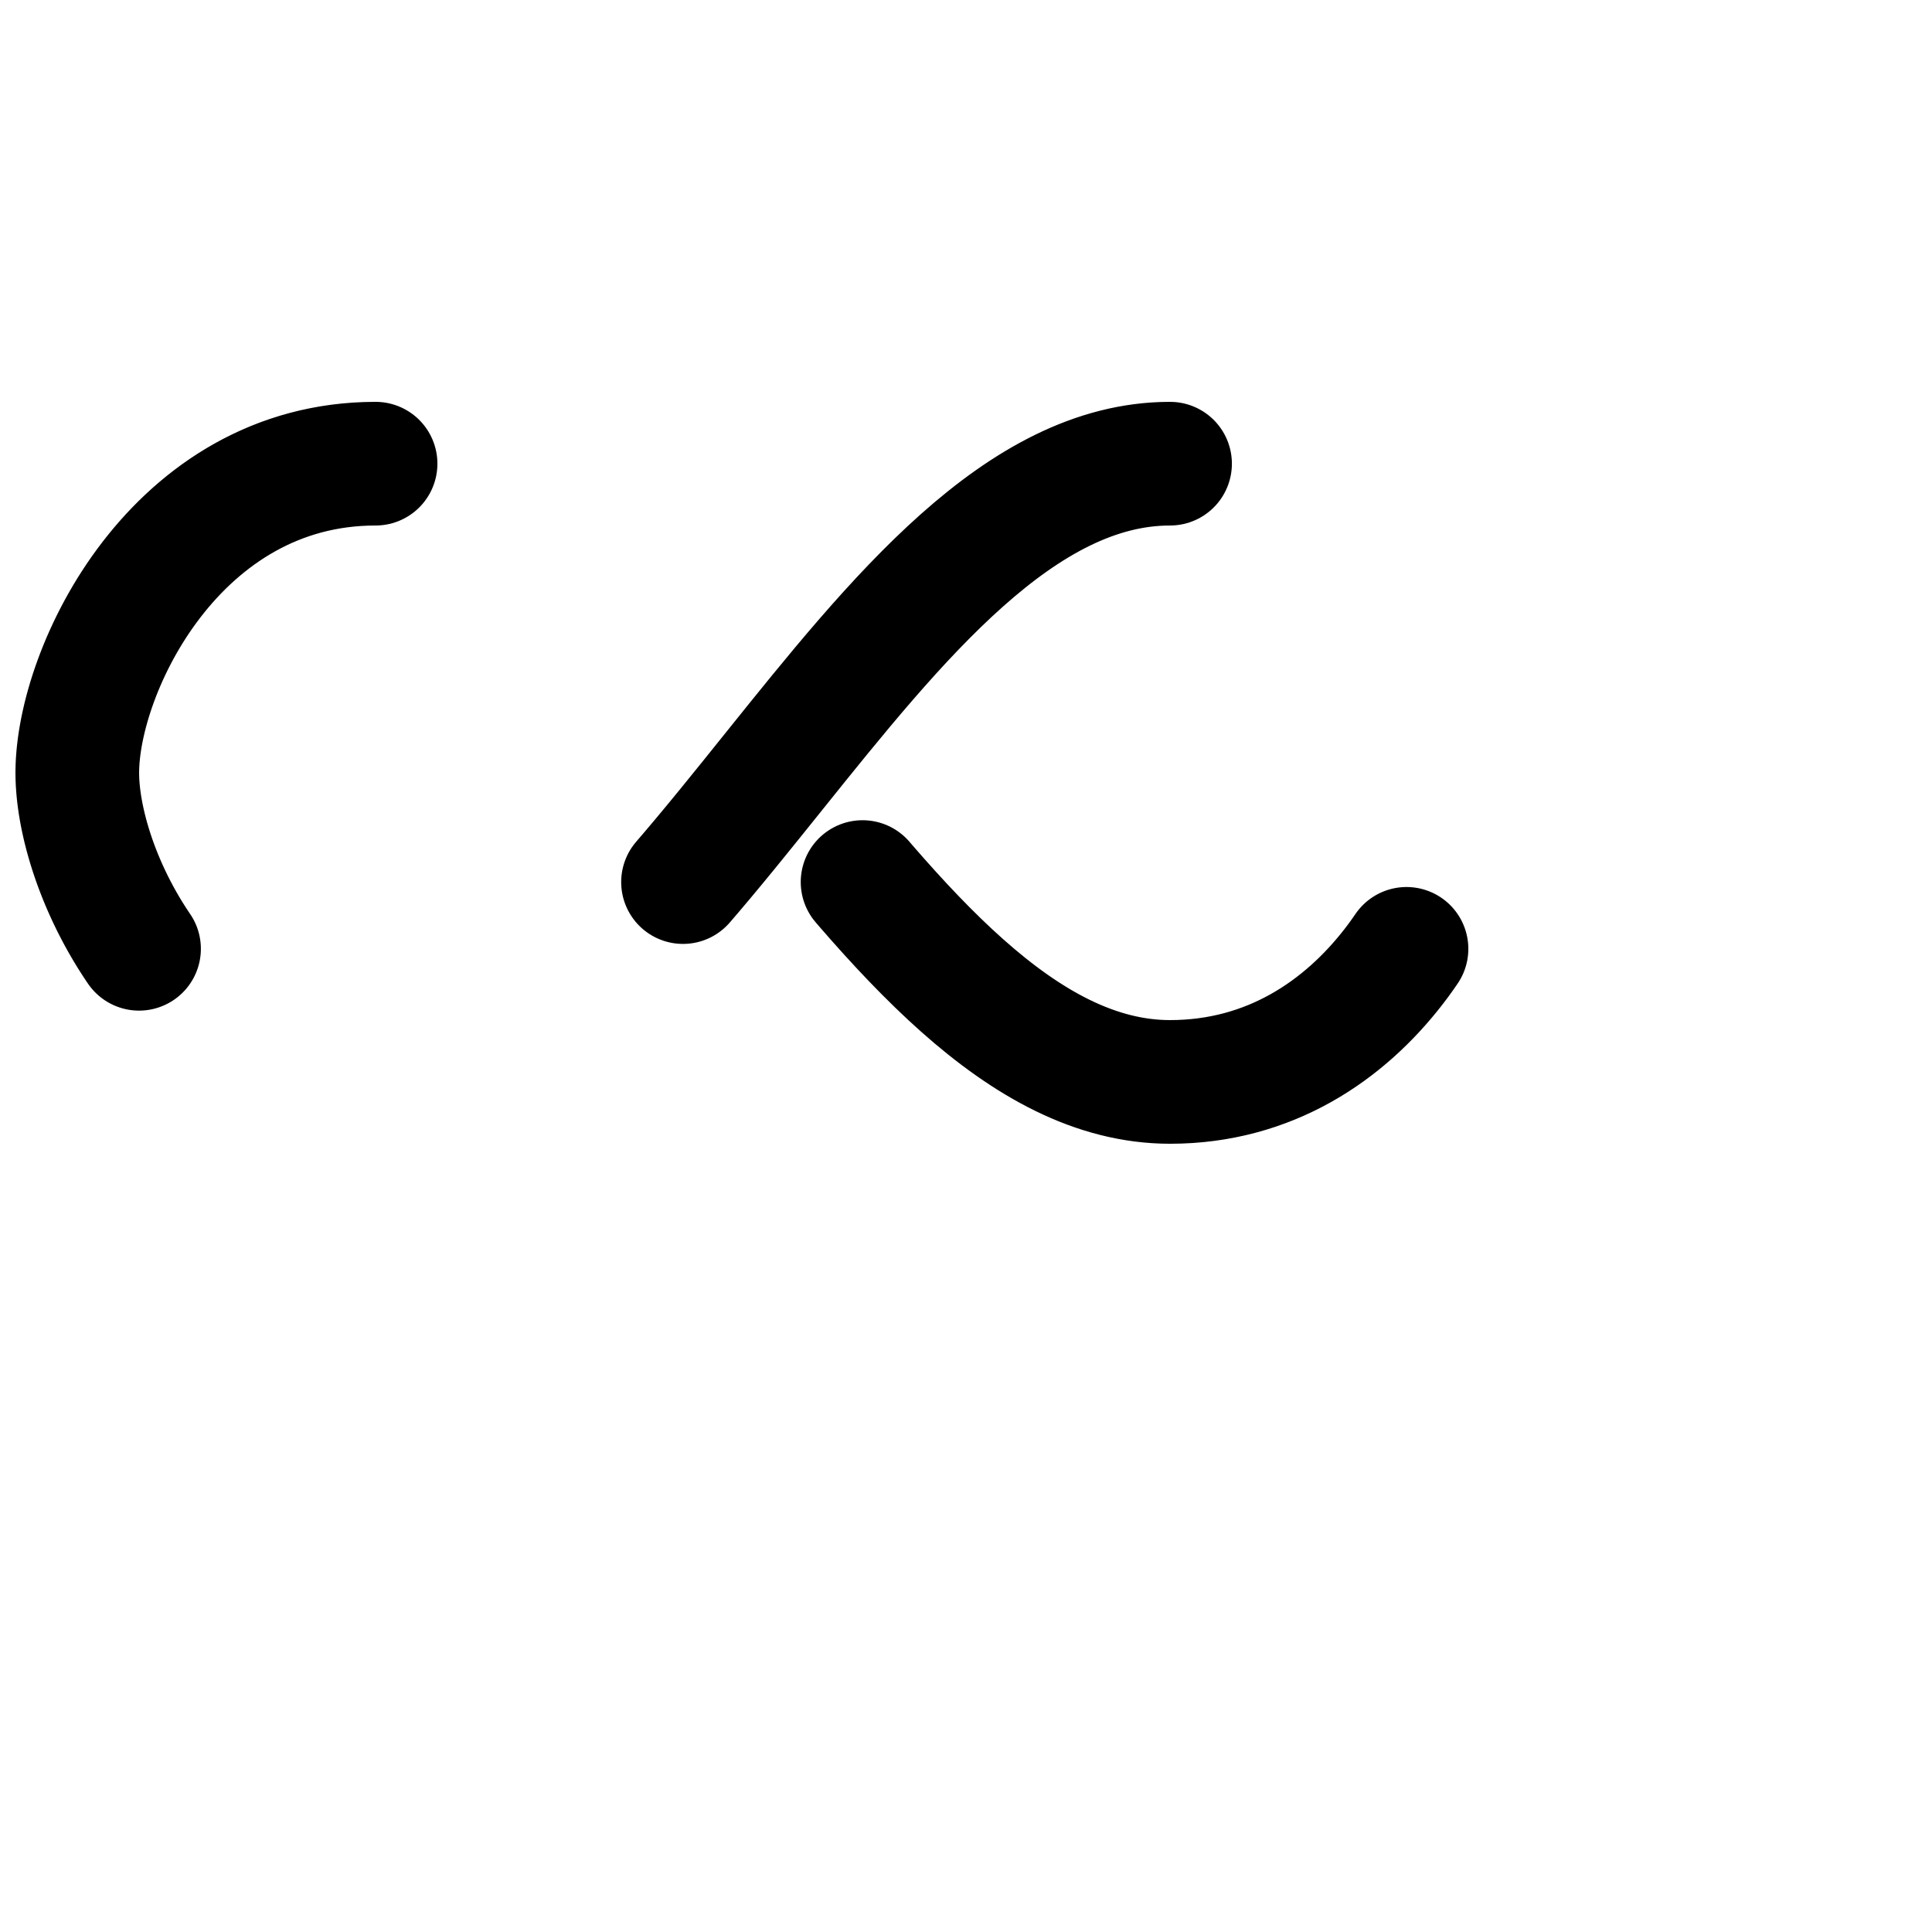
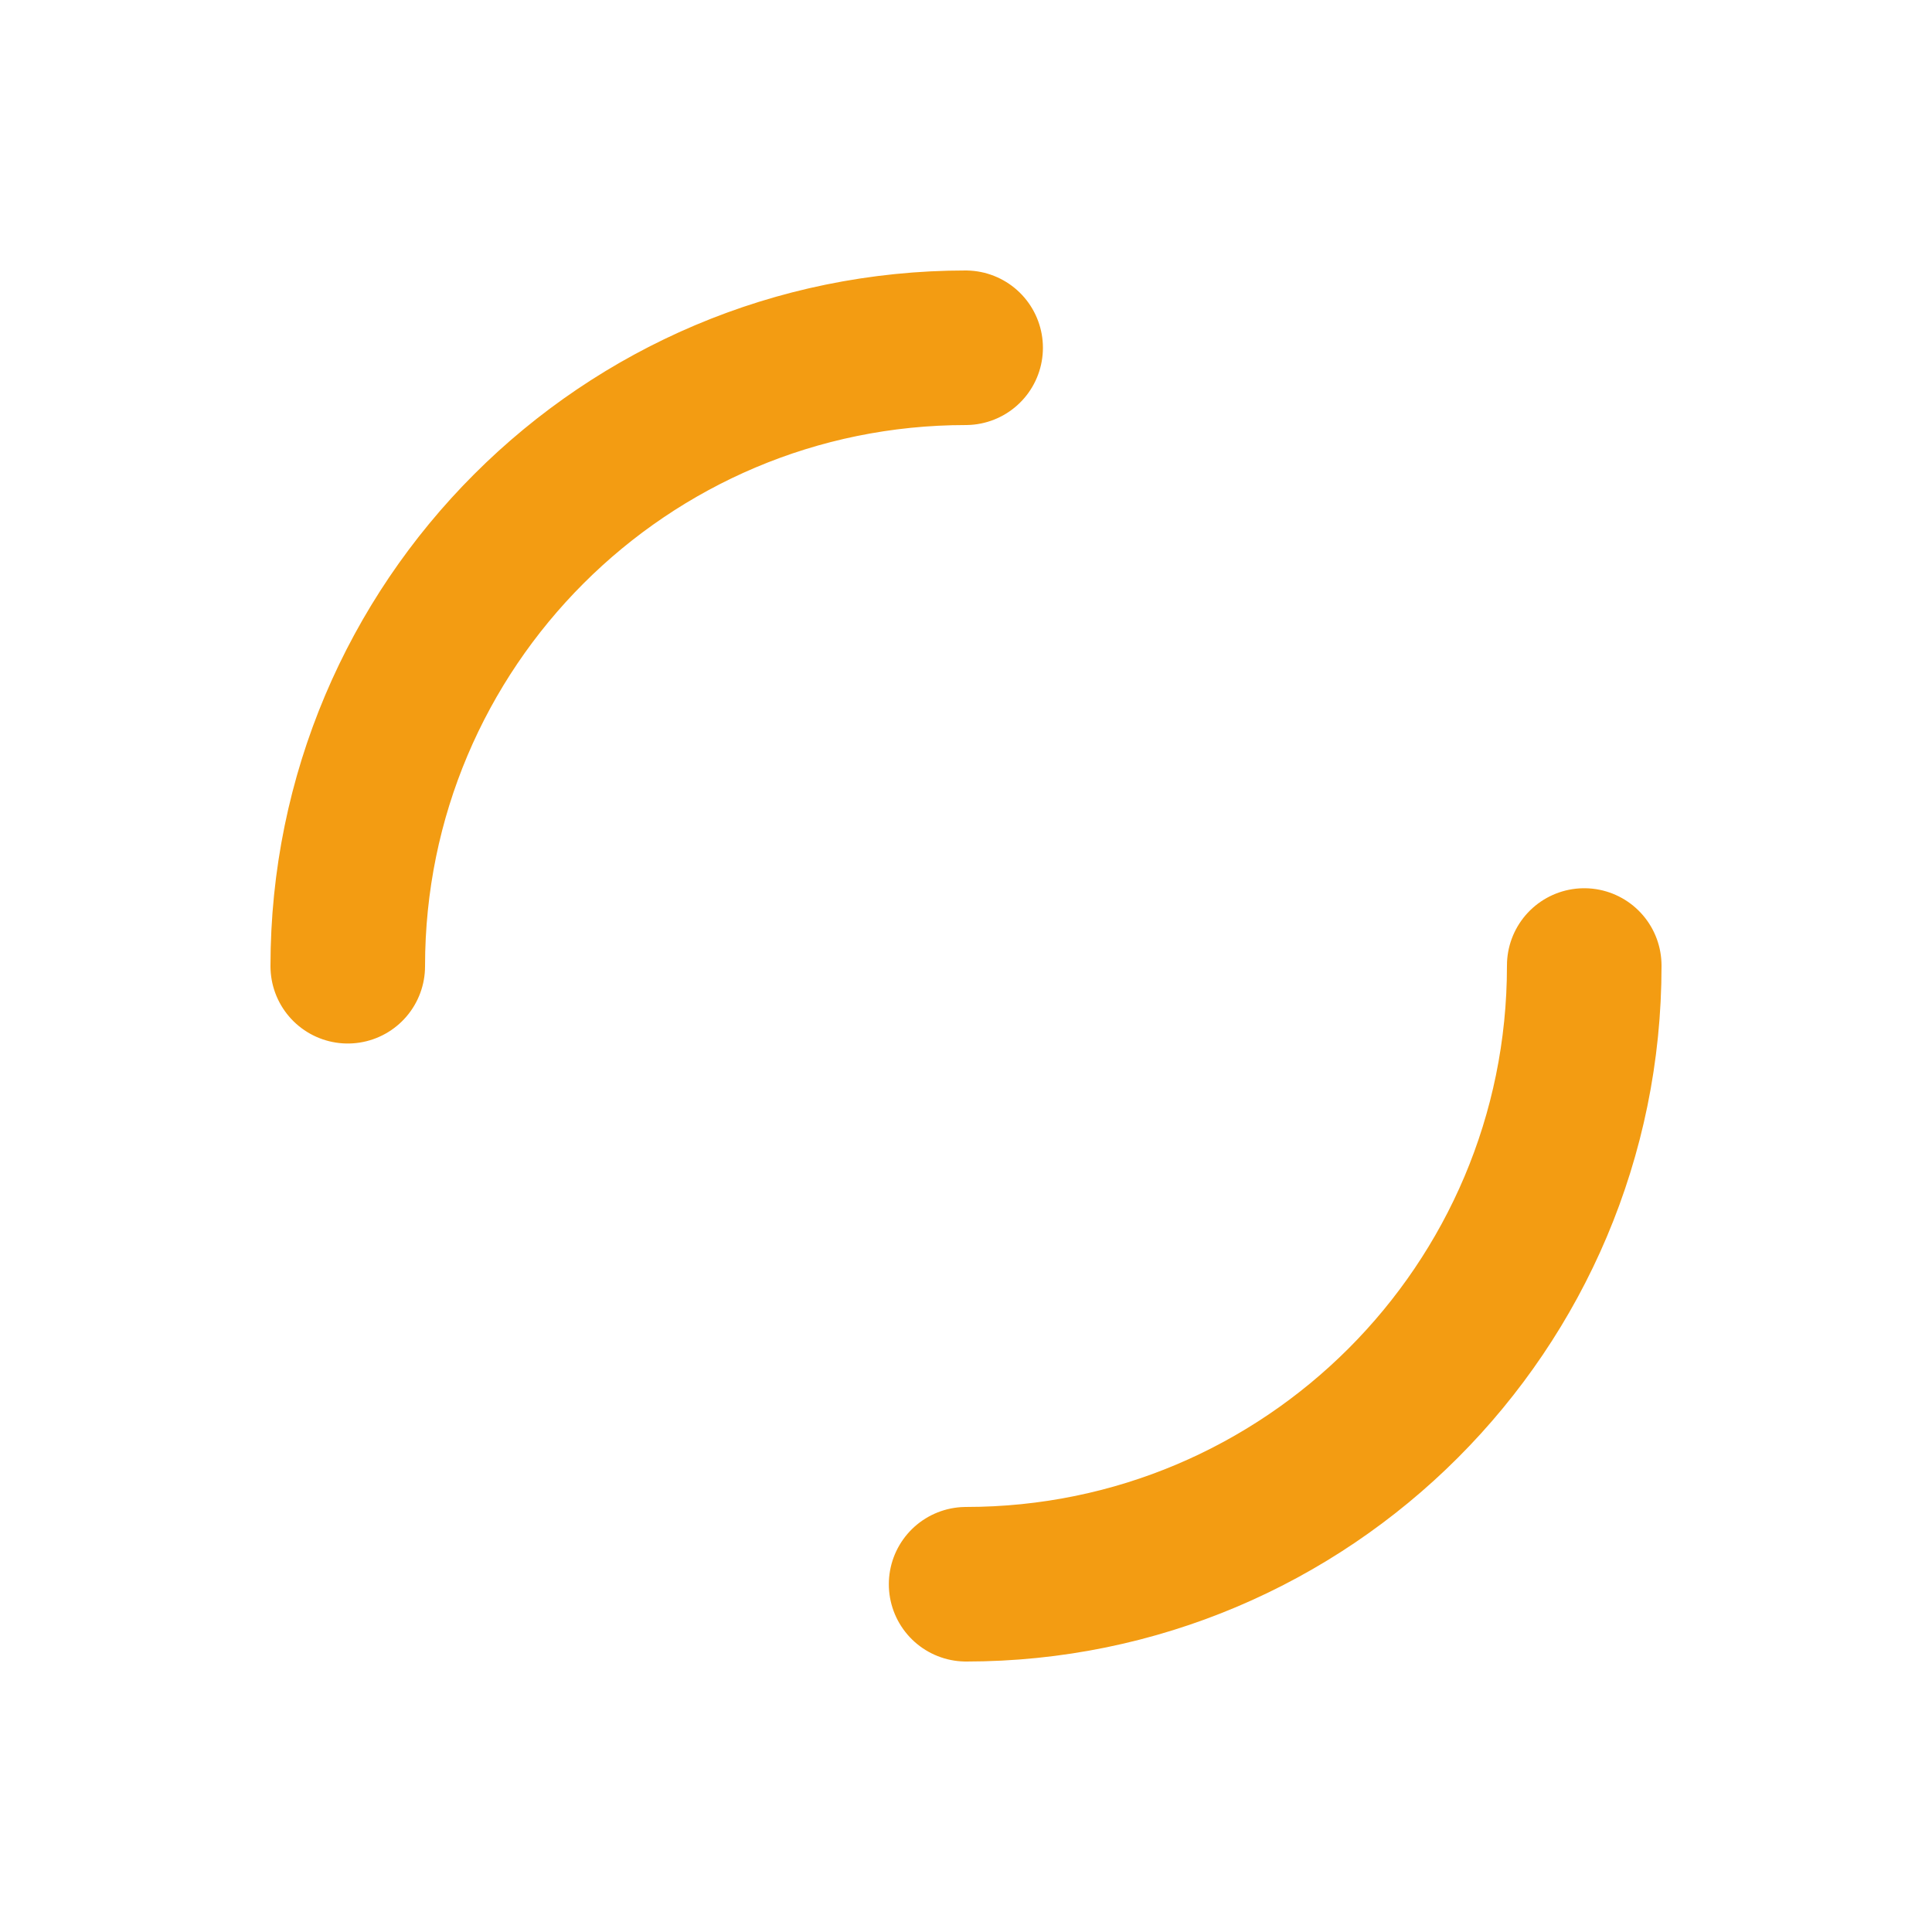
- <svg xmlns="http://www.w3.org/2000/svg" style="margin: auto; background: rgba(241, 242, 243, 0); display: block; shape-rendering: auto;" width="200px" height="200px" viewBox="0 0 100 100" preserveAspectRatio="xMidYMid">
-   <path fill="none" stroke="#000000" stroke-width="8" stroke-dasharray="42.765 42.765" d="M24.3 30C11.4 30 5 43.3 5 50s6.4 20 19.3 20c19.3 0 32.1-40 51.4-40 C88.6 30 95 43.3 95 50s-6.4 20-19.3 20C56.4 70 43.6 30 24.3 30z" stroke-linecap="round" style="transform:scale(0.8);transform-origin:50px 50px">
-     <animate attributeName="stroke-dashoffset" repeatCount="indefinite" dur="1s" keyTimes="0;1" values="0;256.589" />
-   </path>
+ <svg xmlns="http://www.w3.org/2000/svg" viewBox="0 0 100 100" preserveAspectRatio="xMidYMid" width="200" height="200" style="shape-rendering: auto; display: block; background: rgb(255, 255, 255);">
+   <g>
+     <circle stroke-linecap="round" fill="none" stroke-dasharray="50.265 50.265" stroke="#f39c12" stroke-width="8" r="32" cy="50" cx="50">
+       <animateTransform values="0 50 50;360 50 50" keyTimes="0;1" dur="1s" repeatCount="indefinite" type="rotate" attributeName="transform" />
+     </circle>
+     <g />
+   </g>
</svg>
